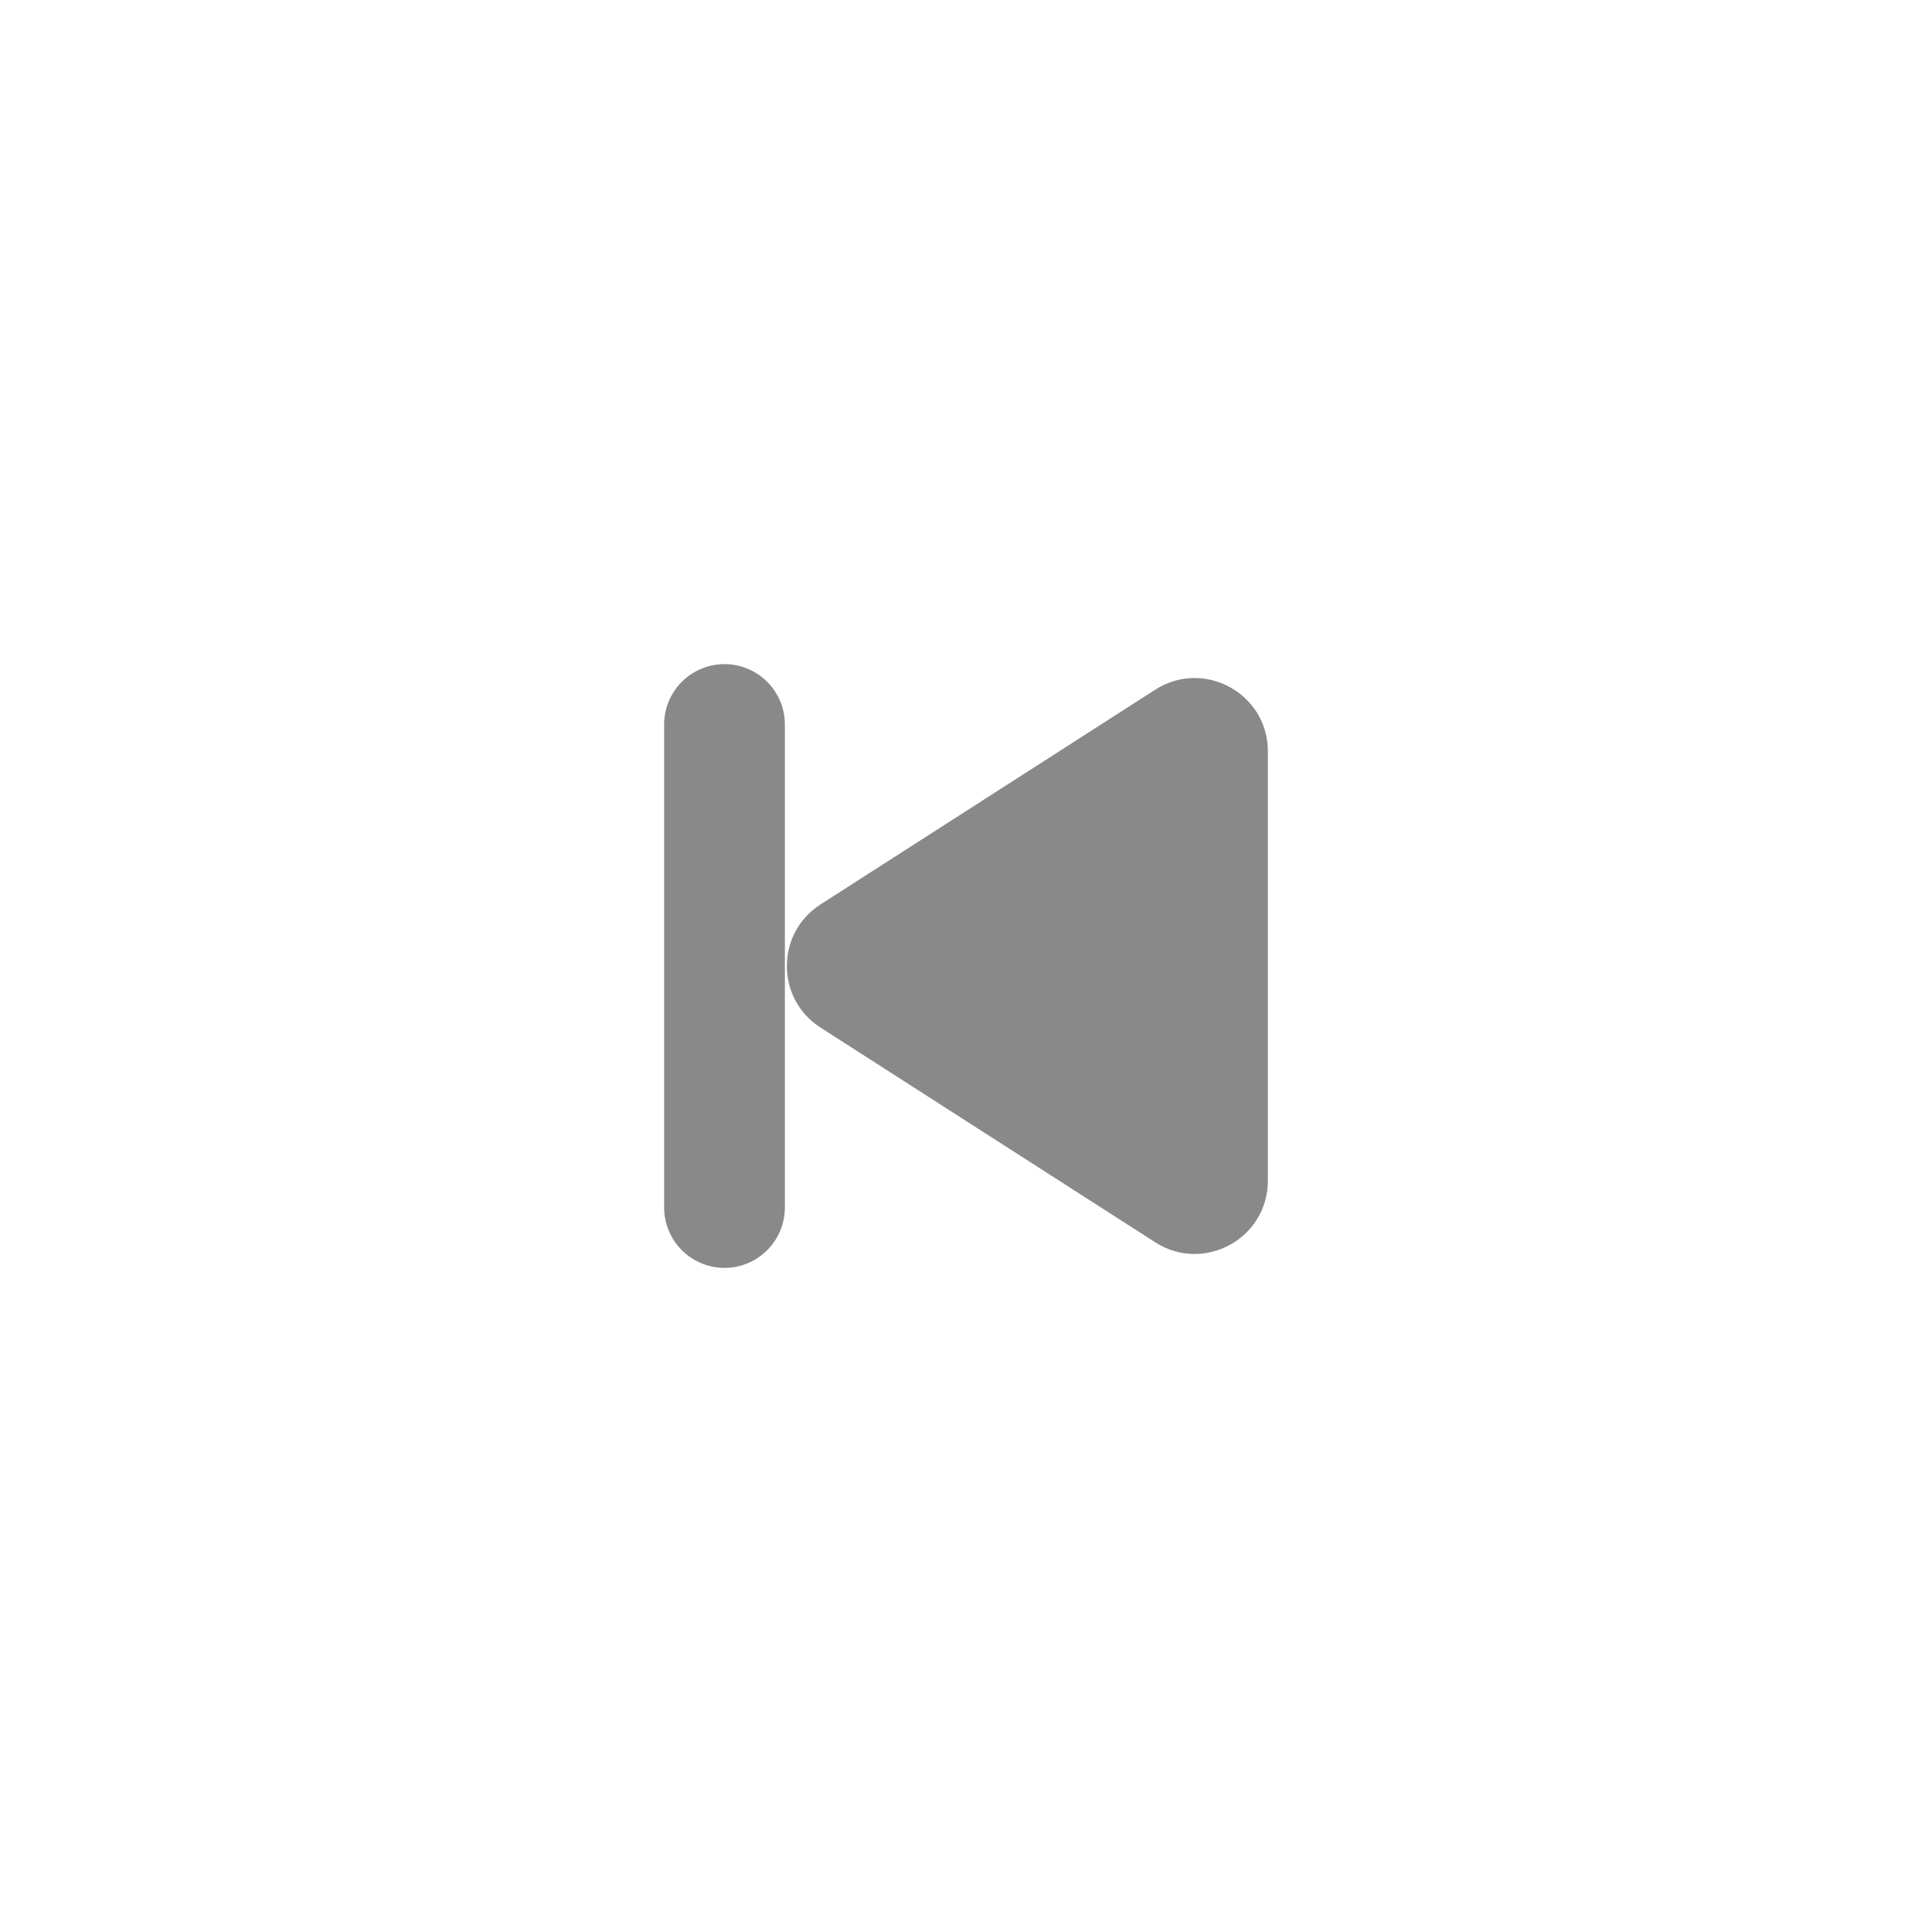
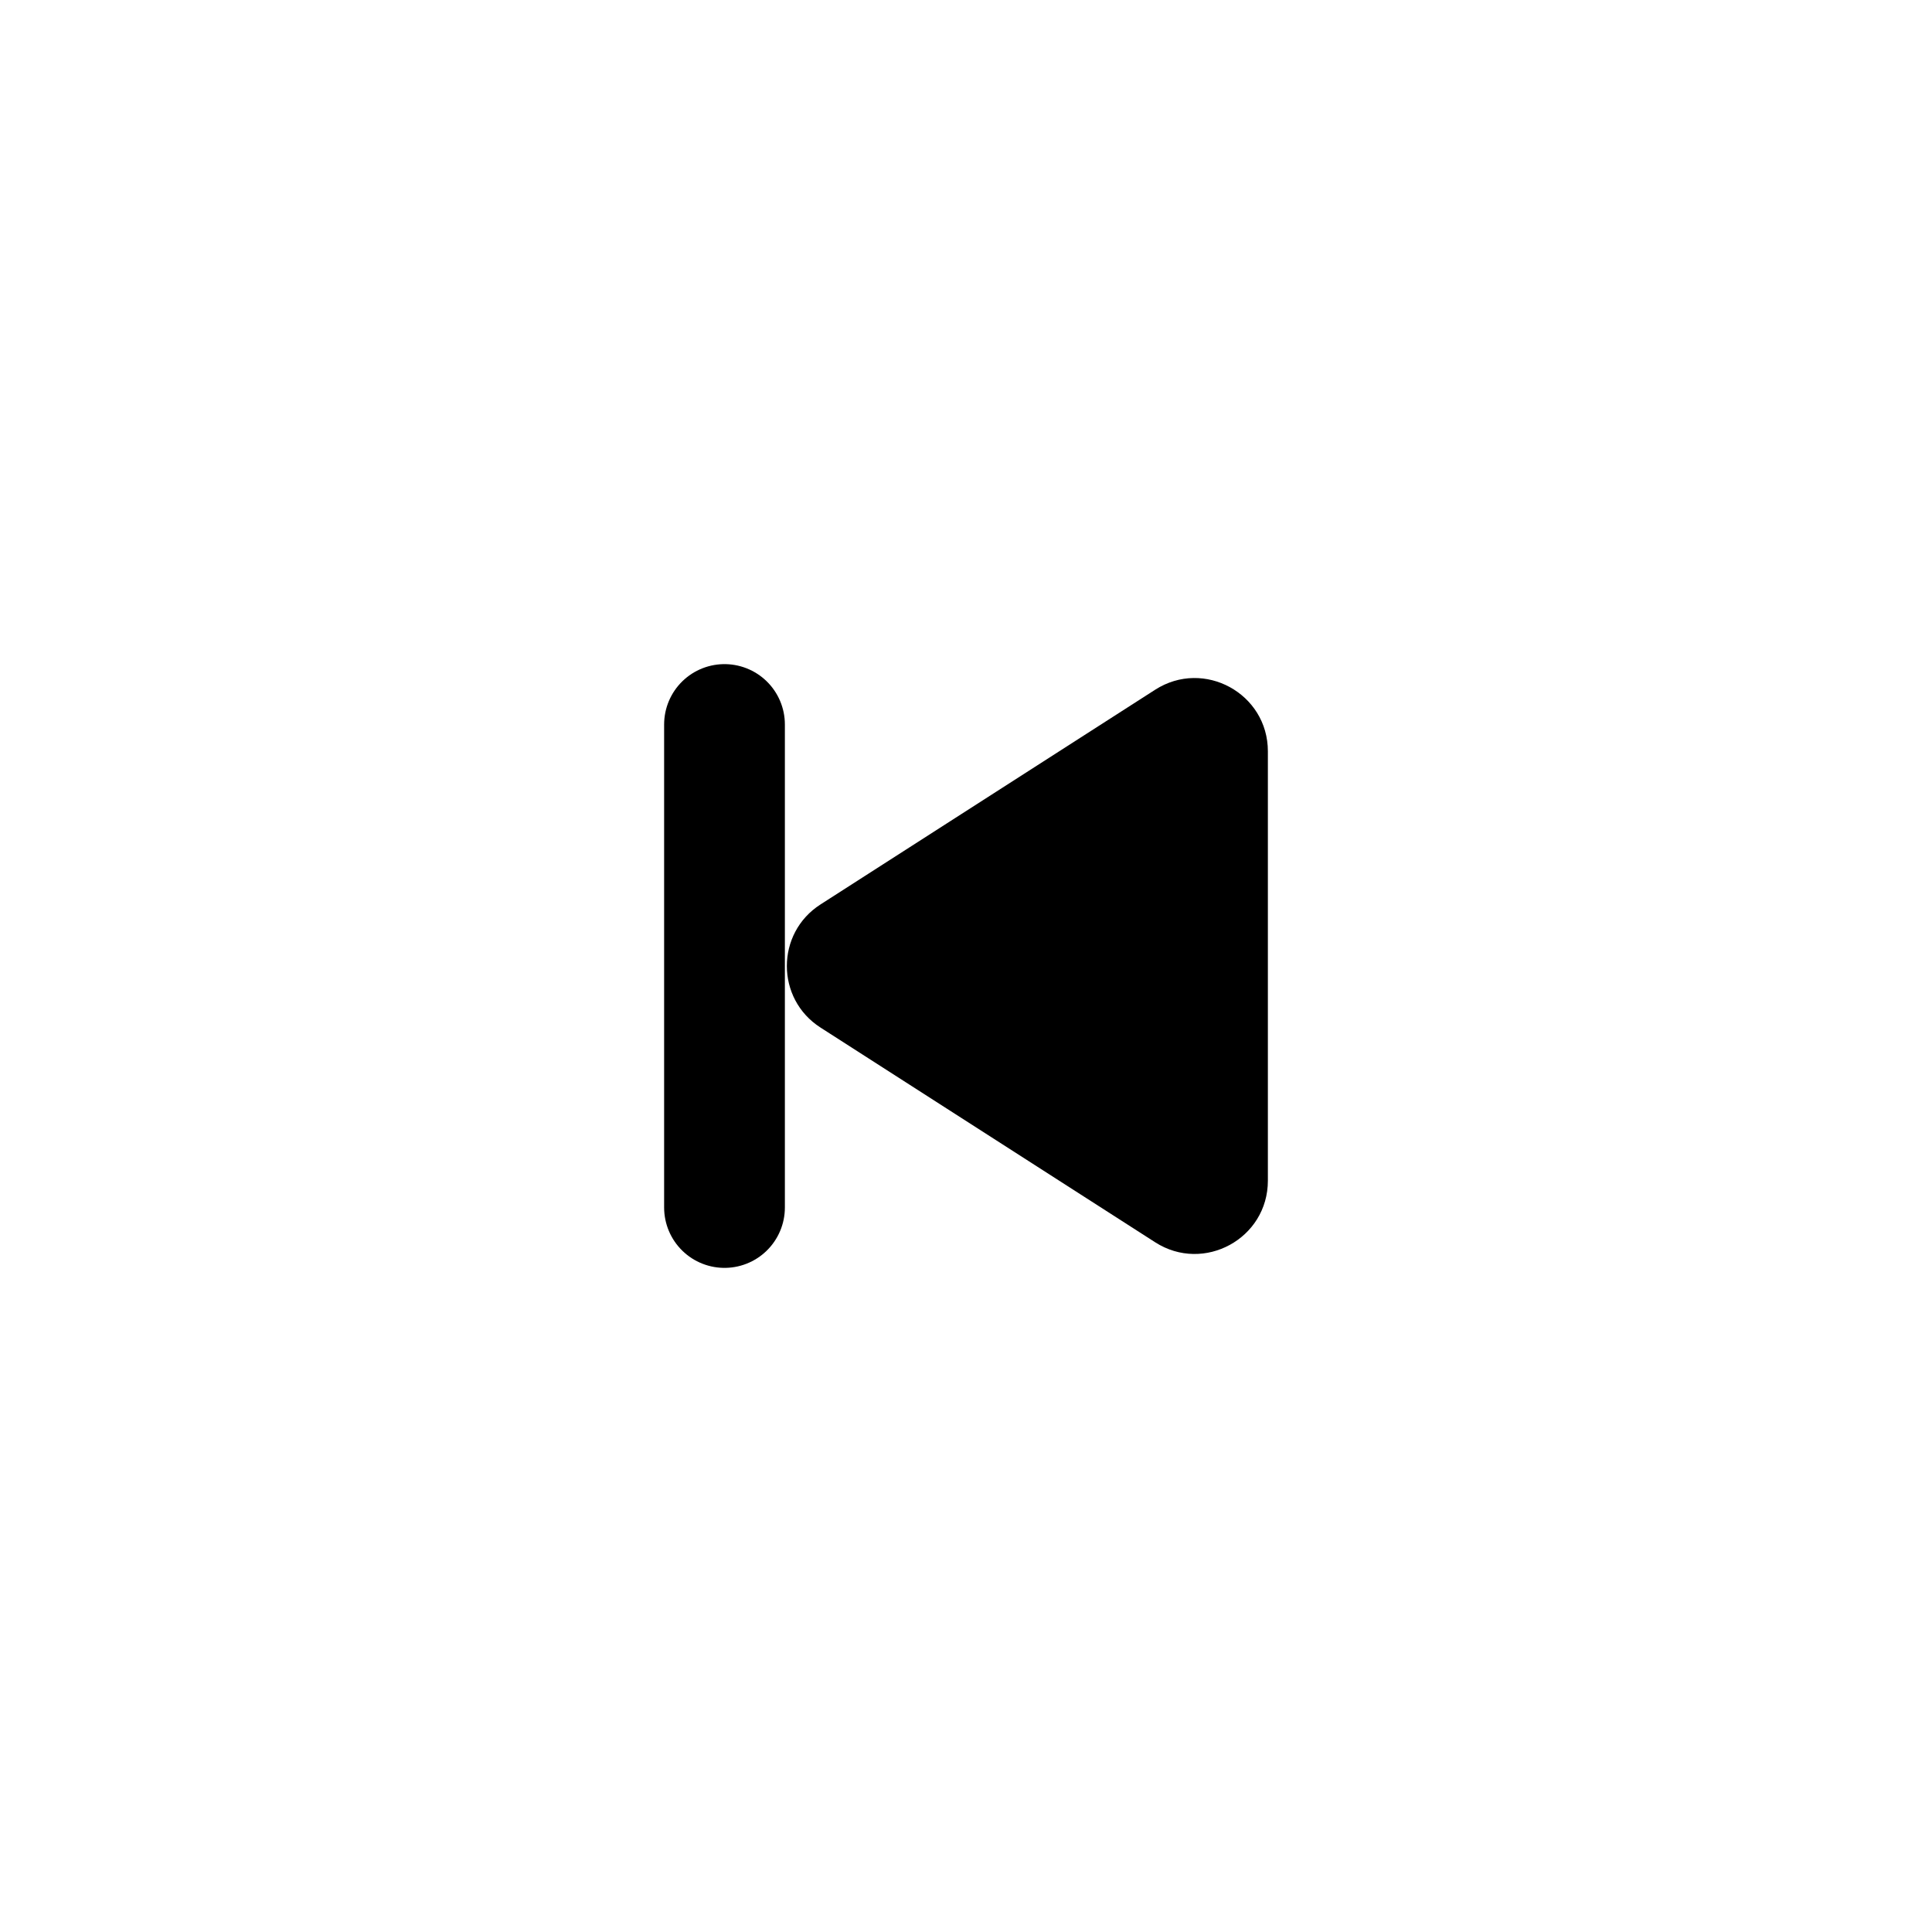
<svg xmlns="http://www.w3.org/2000/svg" width="24" height="24" viewBox="0 0 24 24" fill="none">
-   <path d="M9 9V15" stroke="#898989" stroke-width="1.5" stroke-linecap="round" />
-   <path d="M10.193 12.765C9.635 12.408 9.635 11.592 10.193 11.235L14.35 8.568C14.955 8.18 15.75 8.614 15.75 9.333V14.667C15.75 15.386 14.955 15.82 14.35 15.432L10.193 12.765Z" fill="#898989" />
+   <path d="M9 9V15" stroke="currentColor" stroke-width="1.5" stroke-linecap="round" />
+   <path d="M10.193 12.765C9.635 12.408 9.635 11.592 10.193 11.235L14.35 8.568C14.955 8.18 15.75 8.614 15.75 9.333V14.667C15.75 15.386 14.955 15.82 14.35 15.432L10.193 12.765Z" fill="currentColor" />
</svg>
